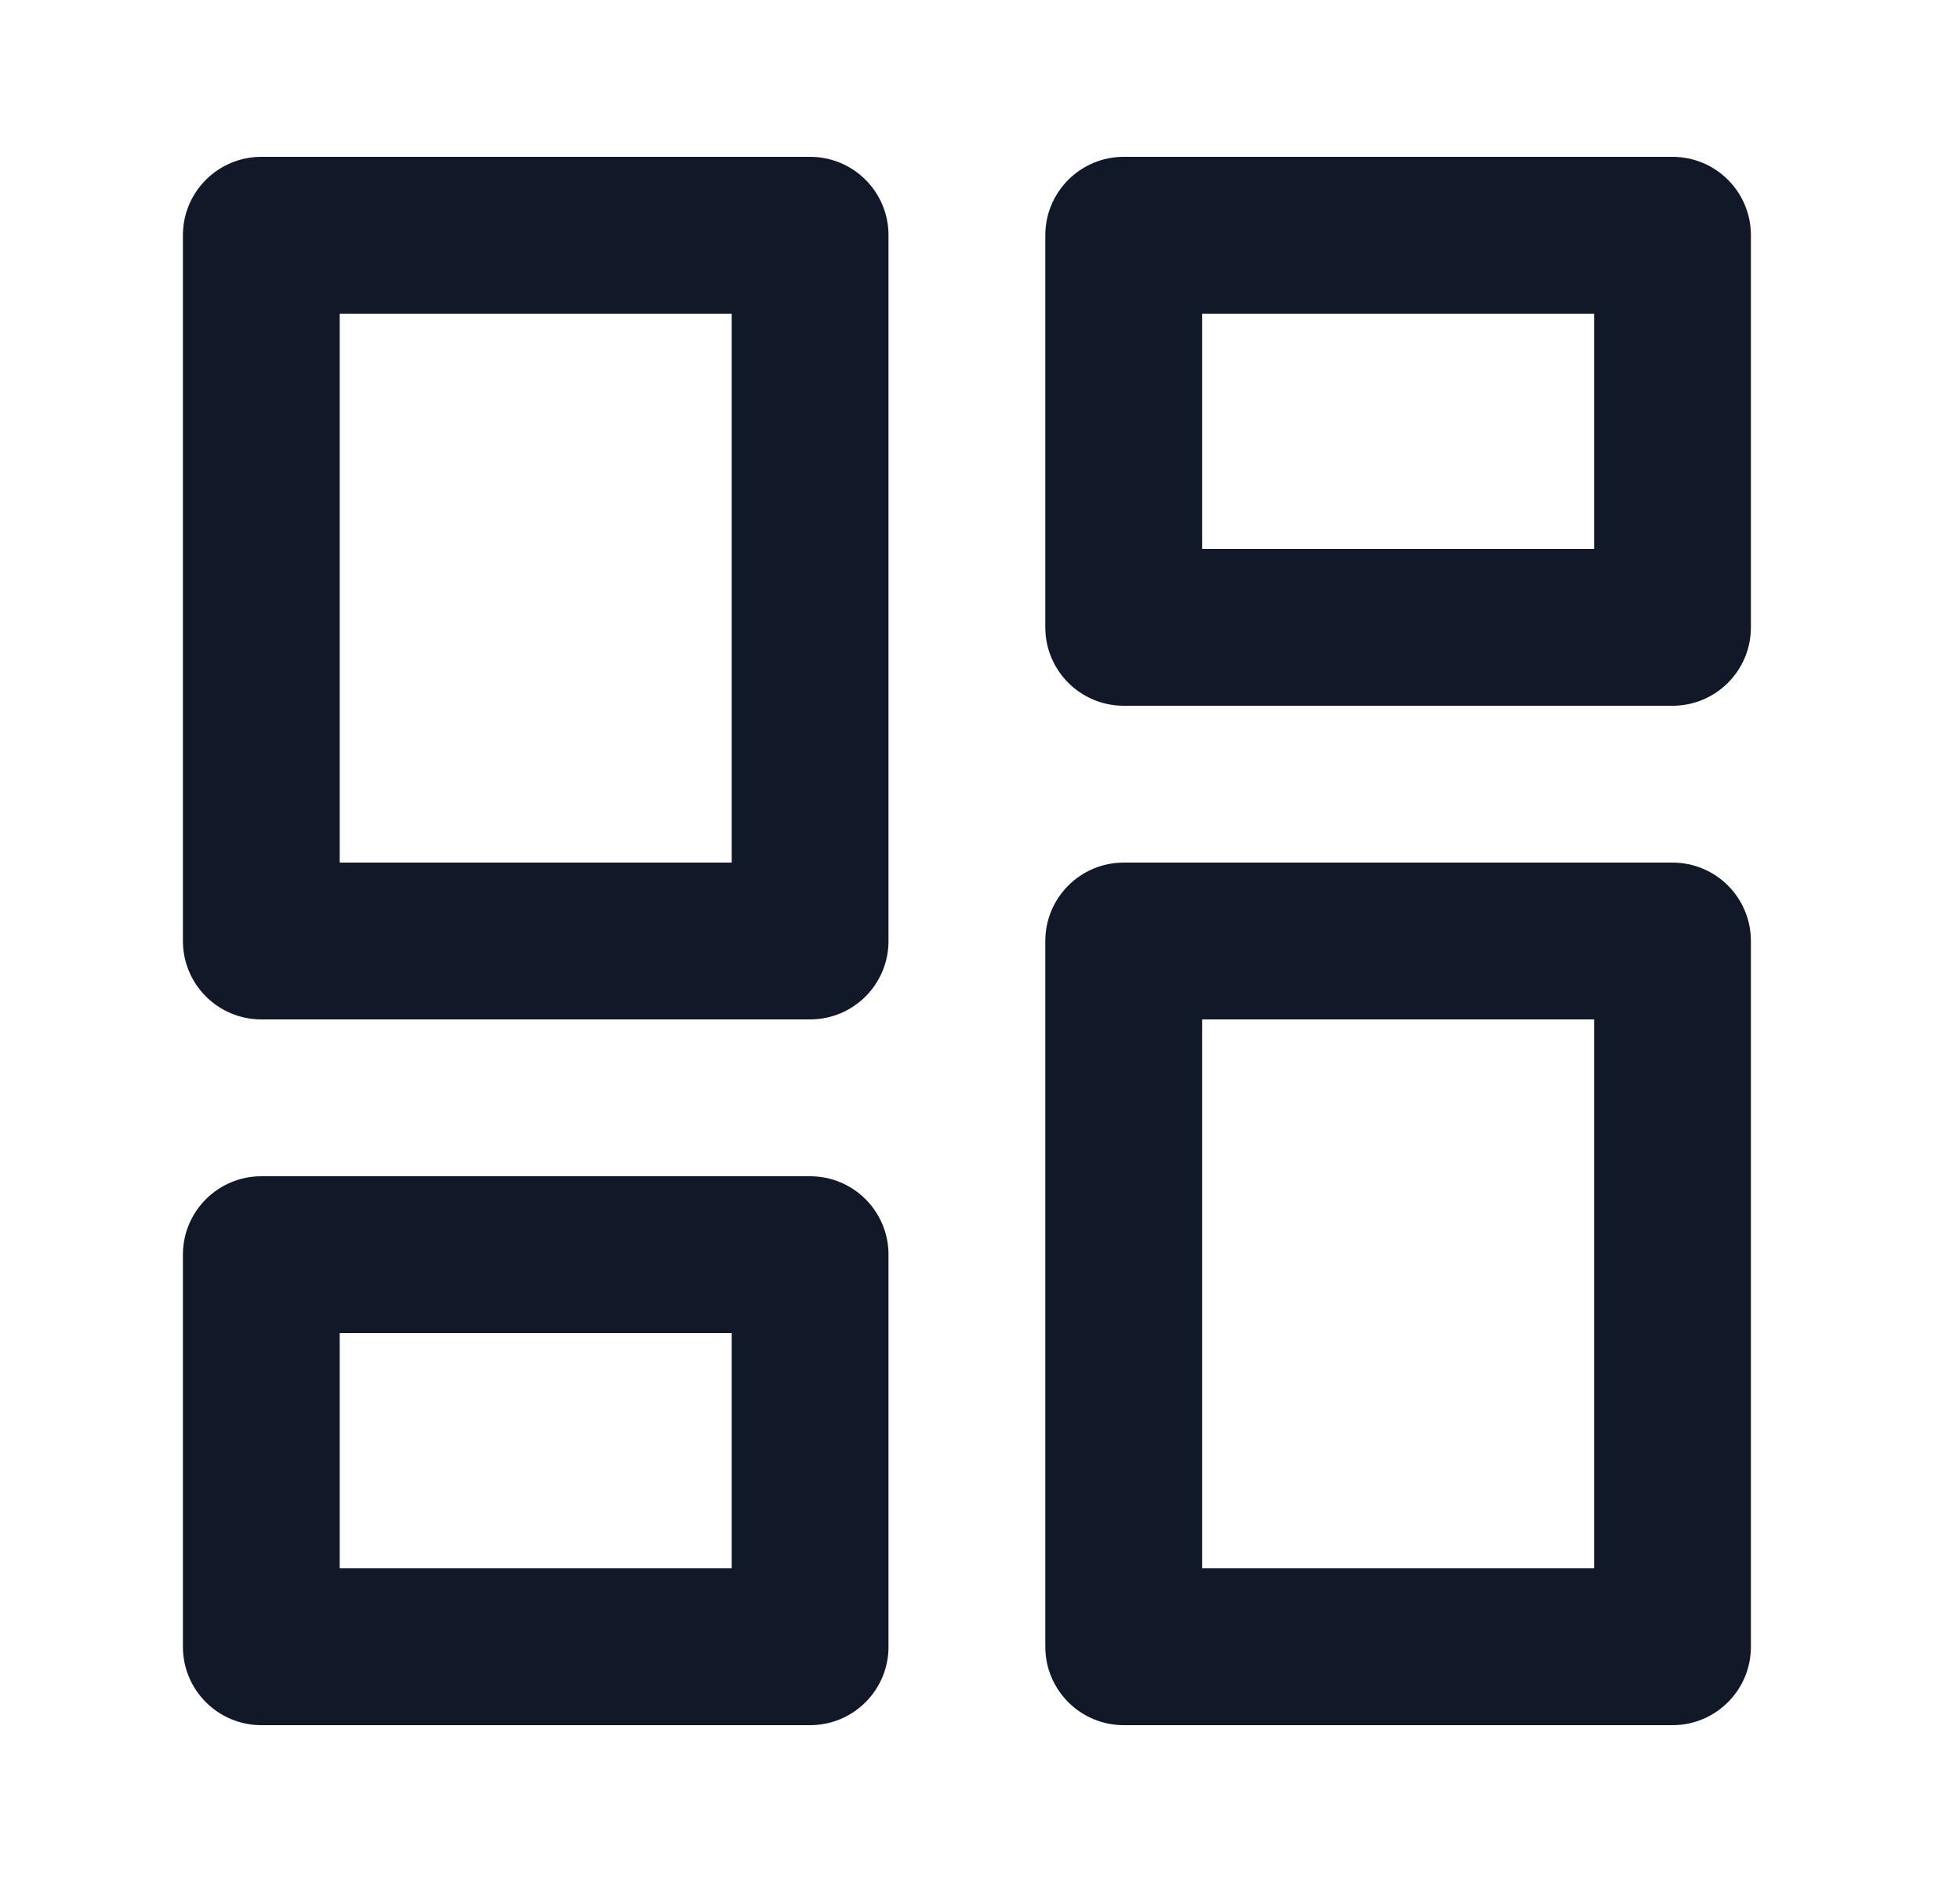
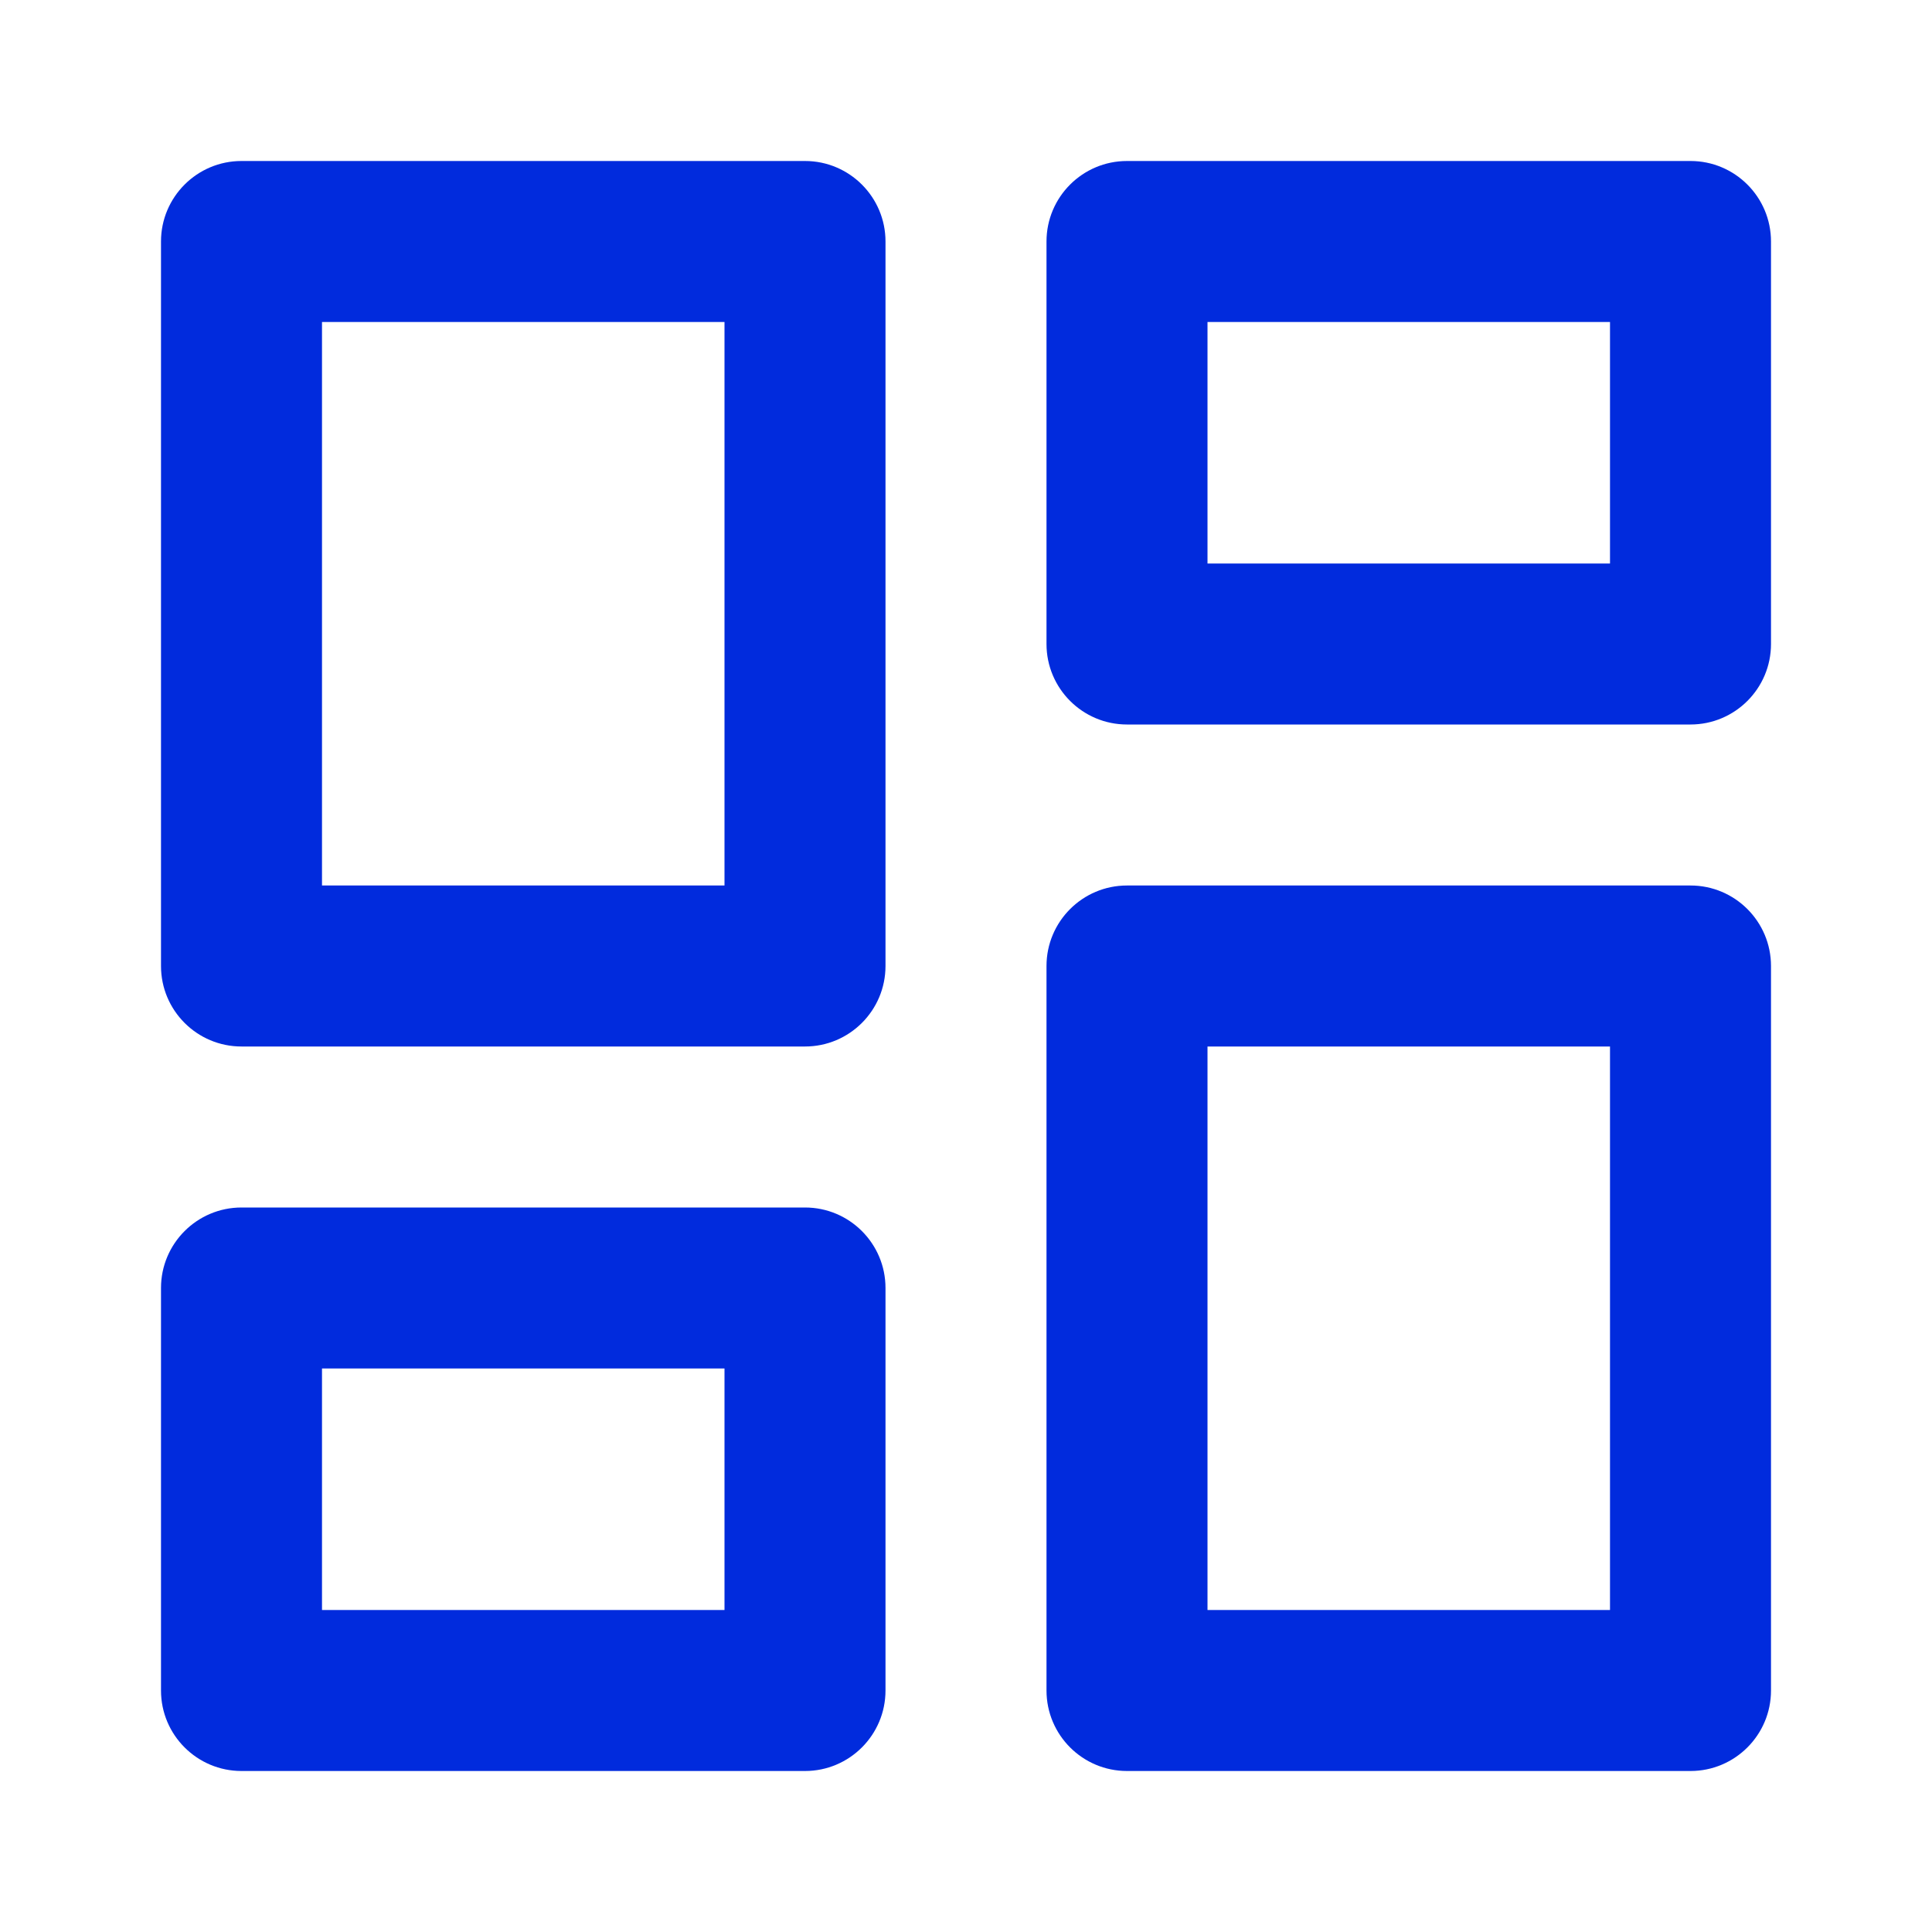
- <svg xmlns="http://www.w3.org/2000/svg" width="25" height="24" viewBox="0 0 25 24" fill="none">
-   <path fill-rule="evenodd" clip-rule="evenodd" d="M2.333 3C2.333 2.448 2.781 2 3.333 2H10.333C10.886 2 11.333 2.448 11.333 3V12C11.333 12.552 10.886 13 10.333 13H3.333C2.781 13 2.333 12.552 2.333 12V3ZM4.333 4V11H9.333V4H4.333Z" fill="#111827" />
-   <path fill-rule="evenodd" clip-rule="evenodd" d="M13.333 3C13.333 2.448 13.781 2 14.333 2H21.333C21.886 2 22.333 2.448 22.333 3V8C22.333 8.552 21.886 9 21.333 9H14.333C13.781 9 13.333 8.552 13.333 8V3ZM15.333 4V7H20.333V4H15.333Z" fill="#111827" />
-   <path fill-rule="evenodd" clip-rule="evenodd" d="M13.333 12C13.333 11.448 13.781 11 14.333 11H21.333C21.886 11 22.333 11.448 22.333 12V21C22.333 21.552 21.886 22 21.333 22H14.333C13.781 22 13.333 21.552 13.333 21V12ZM15.333 13V20H20.333V13H15.333Z" fill="#111827" />
-   <path fill-rule="evenodd" clip-rule="evenodd" d="M2.333 16C2.333 15.448 2.781 15 3.333 15H10.333C10.886 15 11.333 15.448 11.333 16V21C11.333 21.552 10.886 22 10.333 22H3.333C2.781 22 2.333 21.552 2.333 21V16ZM4.333 17V20H9.333V17H4.333Z" fill="#111827" />
+ <svg xmlns="http://www.w3.org/2000/svg" width="24" height="24" viewBox="0 0 24 24" fill="none">
+   <path fill-rule="evenodd" clip-rule="evenodd" d="M2 3C2 2.448 2.448 2 3 2H10C10.552 2 11 2.448 11 3V12C11 12.552 10.552 13 10 13H3C2.448 13 2 12.552 2 12V3ZM4 4V11H9V4H4Z" fill="#012BDD" />
+   <path fill-rule="evenodd" clip-rule="evenodd" d="M13 3C13 2.448 13.448 2 14 2H21C21.552 2 22 2.448 22 3V8C22 8.552 21.552 9 21 9H14C13.448 9 13 8.552 13 8V3ZM15 4V7H20V4H15Z" fill="#012BDD" />
+   <path fill-rule="evenodd" clip-rule="evenodd" d="M13 12C13 11.448 13.448 11 14 11H21C21.552 11 22 11.448 22 12V21C22 21.552 21.552 22 21 22H14C13.448 22 13 21.552 13 21V12ZM15 13V20H20V13H15Z" fill="#012BDD" />
+   <path fill-rule="evenodd" clip-rule="evenodd" d="M2 16C2 15.448 2.448 15 3 15H10C10.552 15 11 15.448 11 16V21C11 21.552 10.552 22 10 22H3C2.448 22 2 21.552 2 21V16ZM4 17V20H9V17H4Z" fill="#012BDD" />
</svg>
